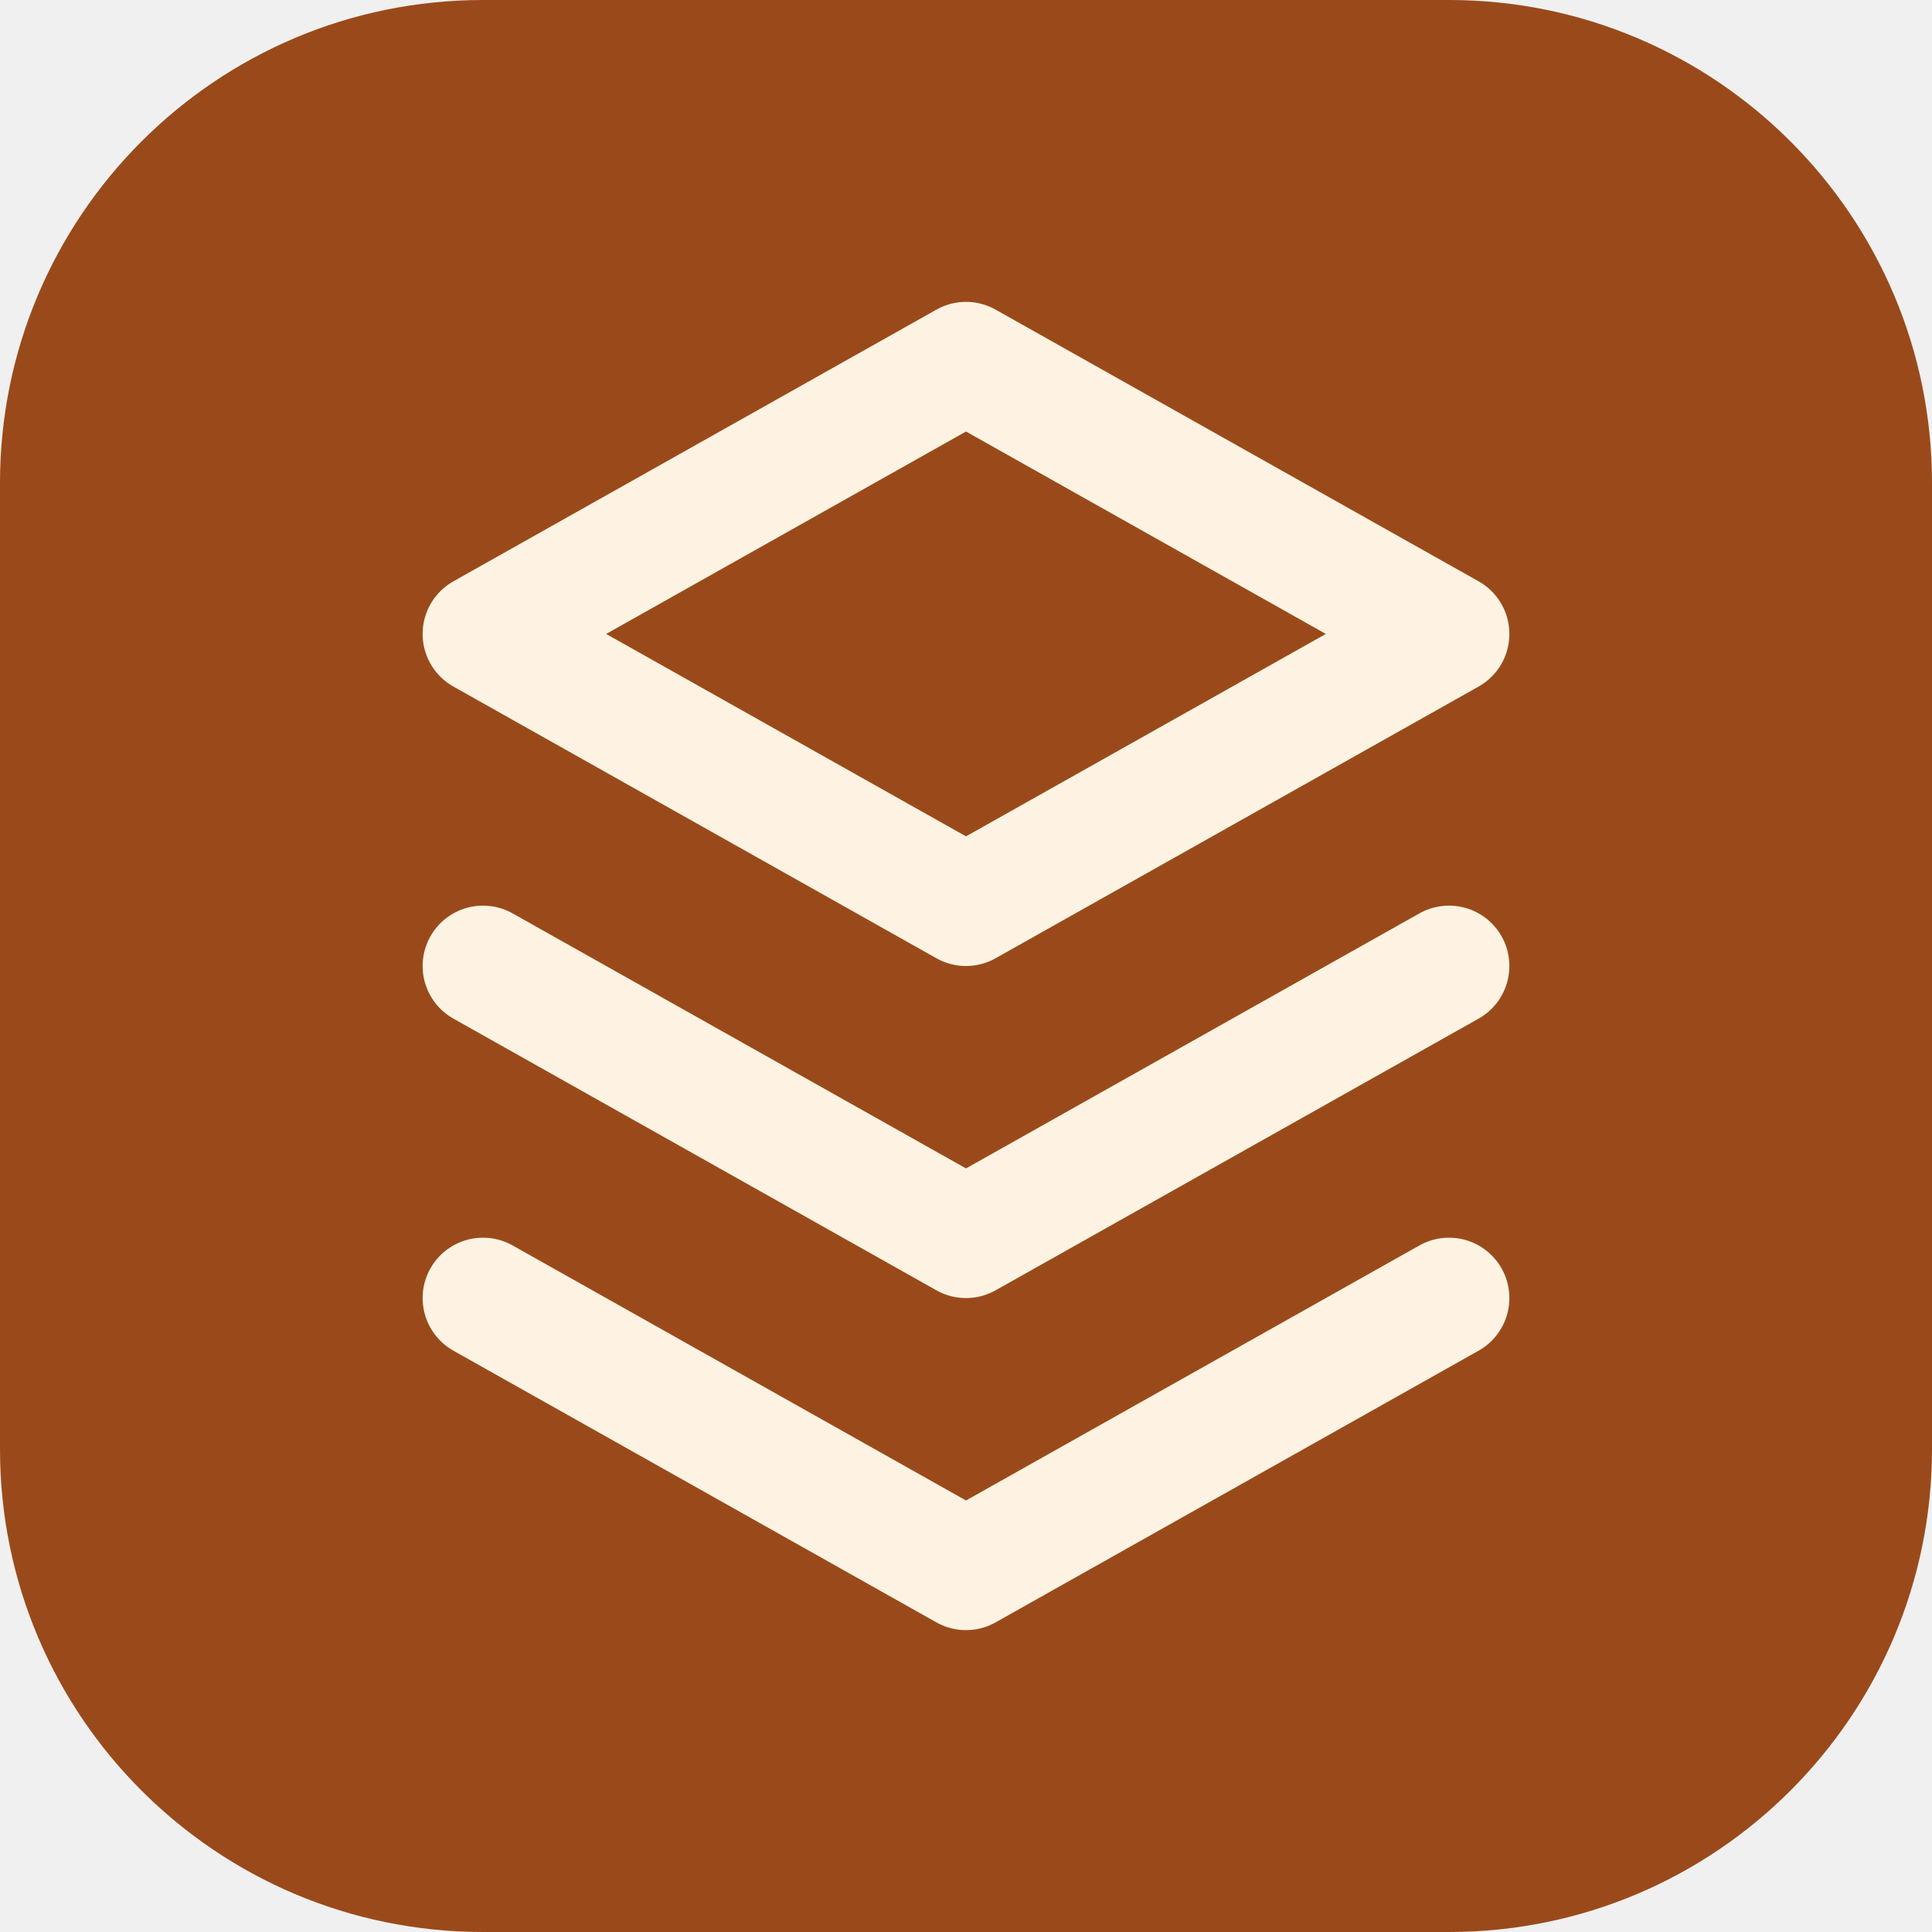
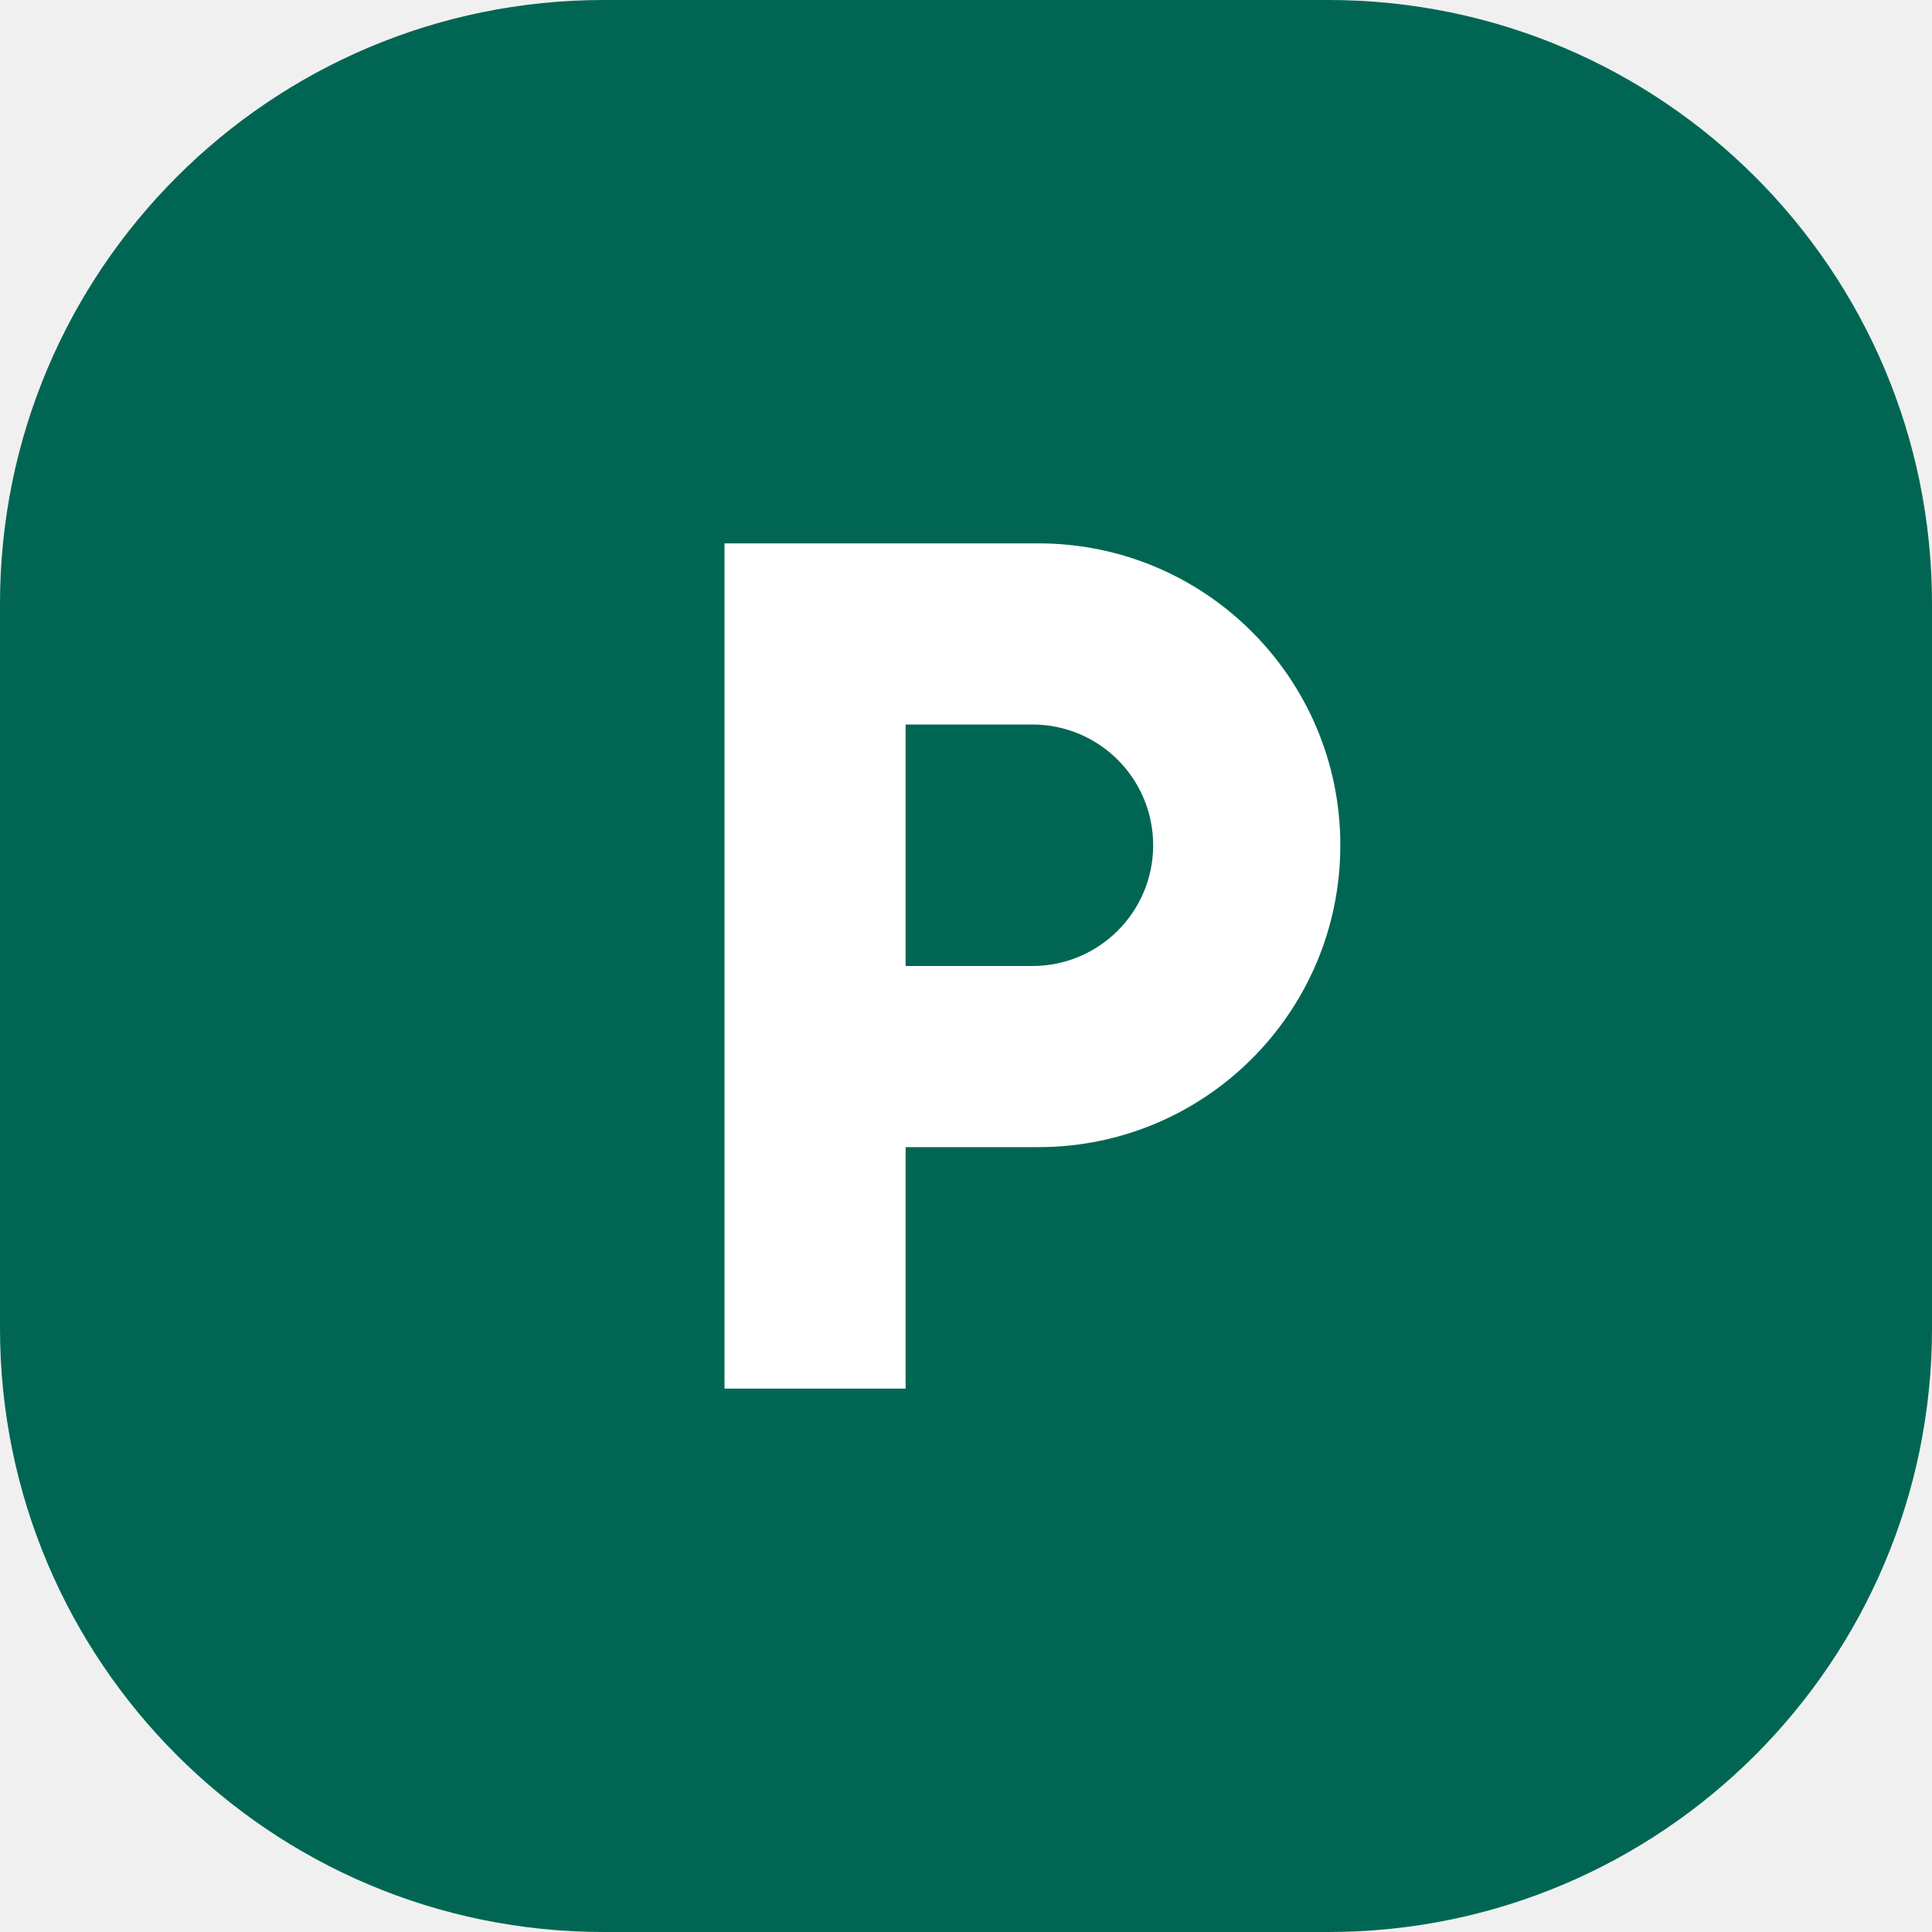
<svg xmlns="http://www.w3.org/2000/svg" viewBox="0 0 32 32">
-   <rect width="32" height="32" rx="8" fill="#9a4a1a" />
-   <path d="M16 6L8 10.5l8 4.5 8-4.5L16 6zM8 21.5l8 4.5 8-4.5M8 16l8 4.5 8-4.5" fill="none" stroke="#fef3e2" stroke-width="2" stroke-linecap="round" stroke-linejoin="round" />
+   <rect width="32" height="32" rx="10" fill="#006653" />
+   <path d="M12 9h5.2a5 5 0 0 1 0 10H12V9Zm3 3v4h2.1a2 2 0 0 0 0-4H15Zm-3 7h3v4h-3v-4Z" fill="white" />
</svg>
